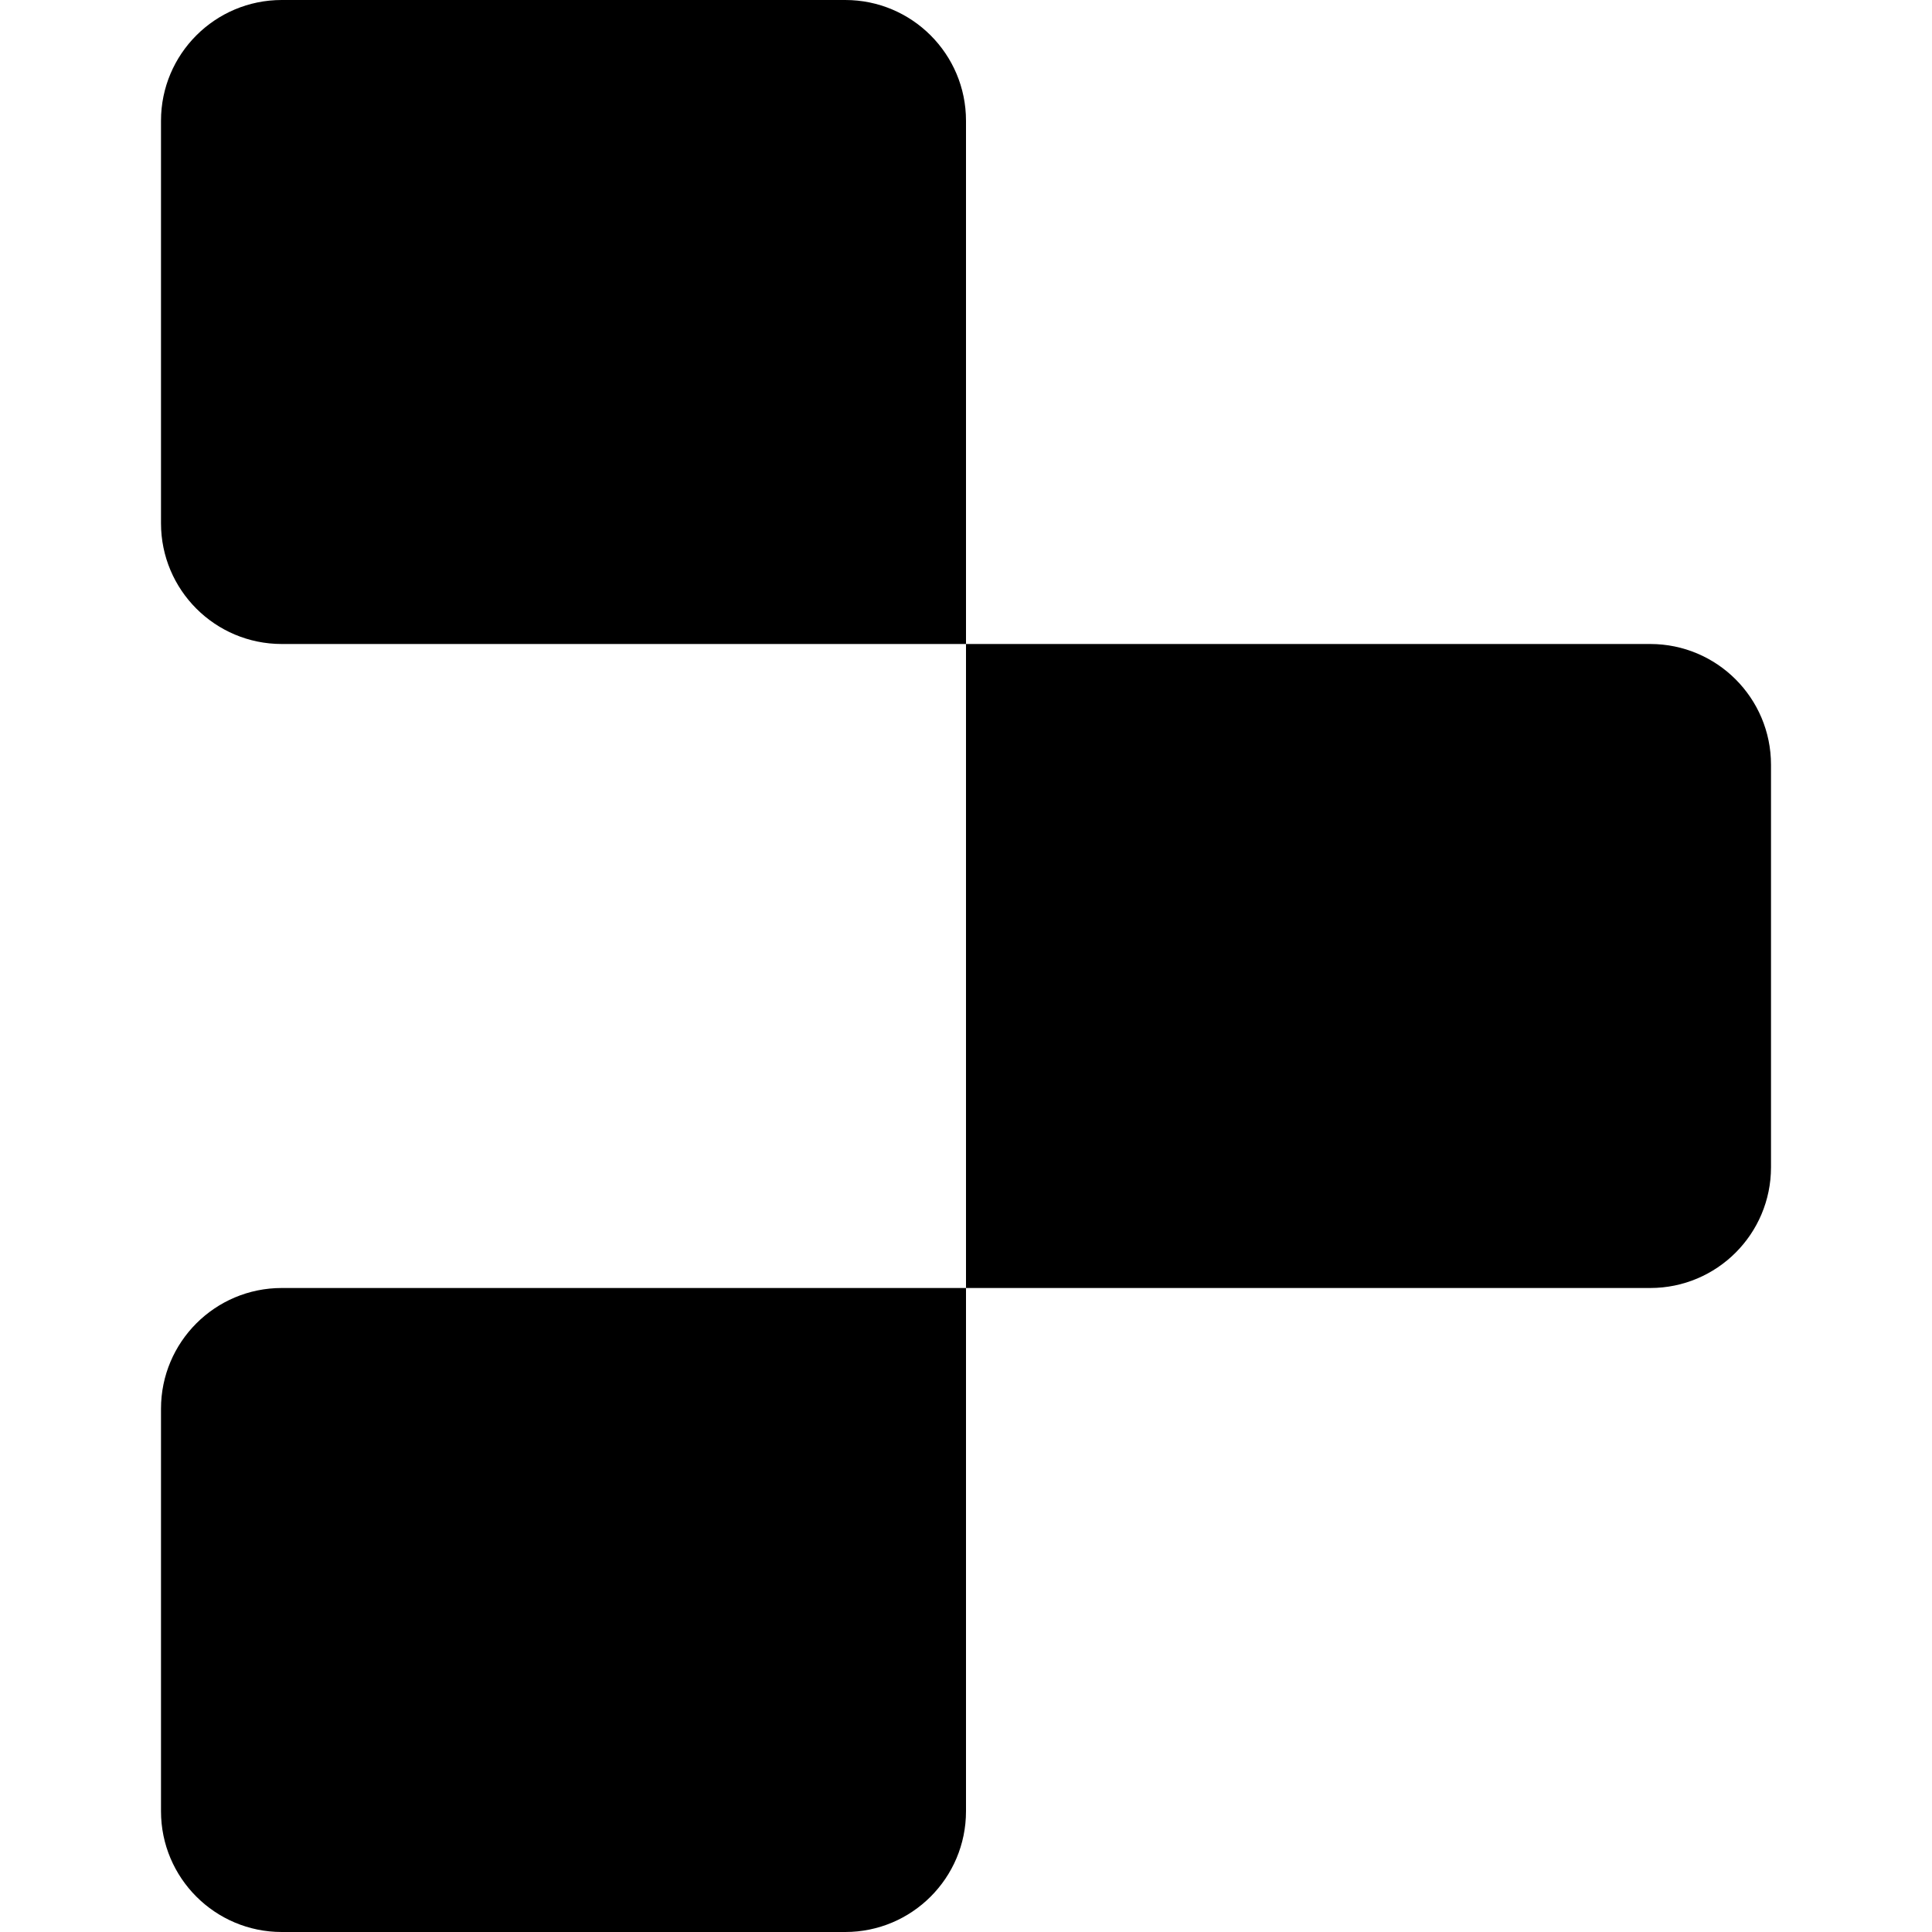
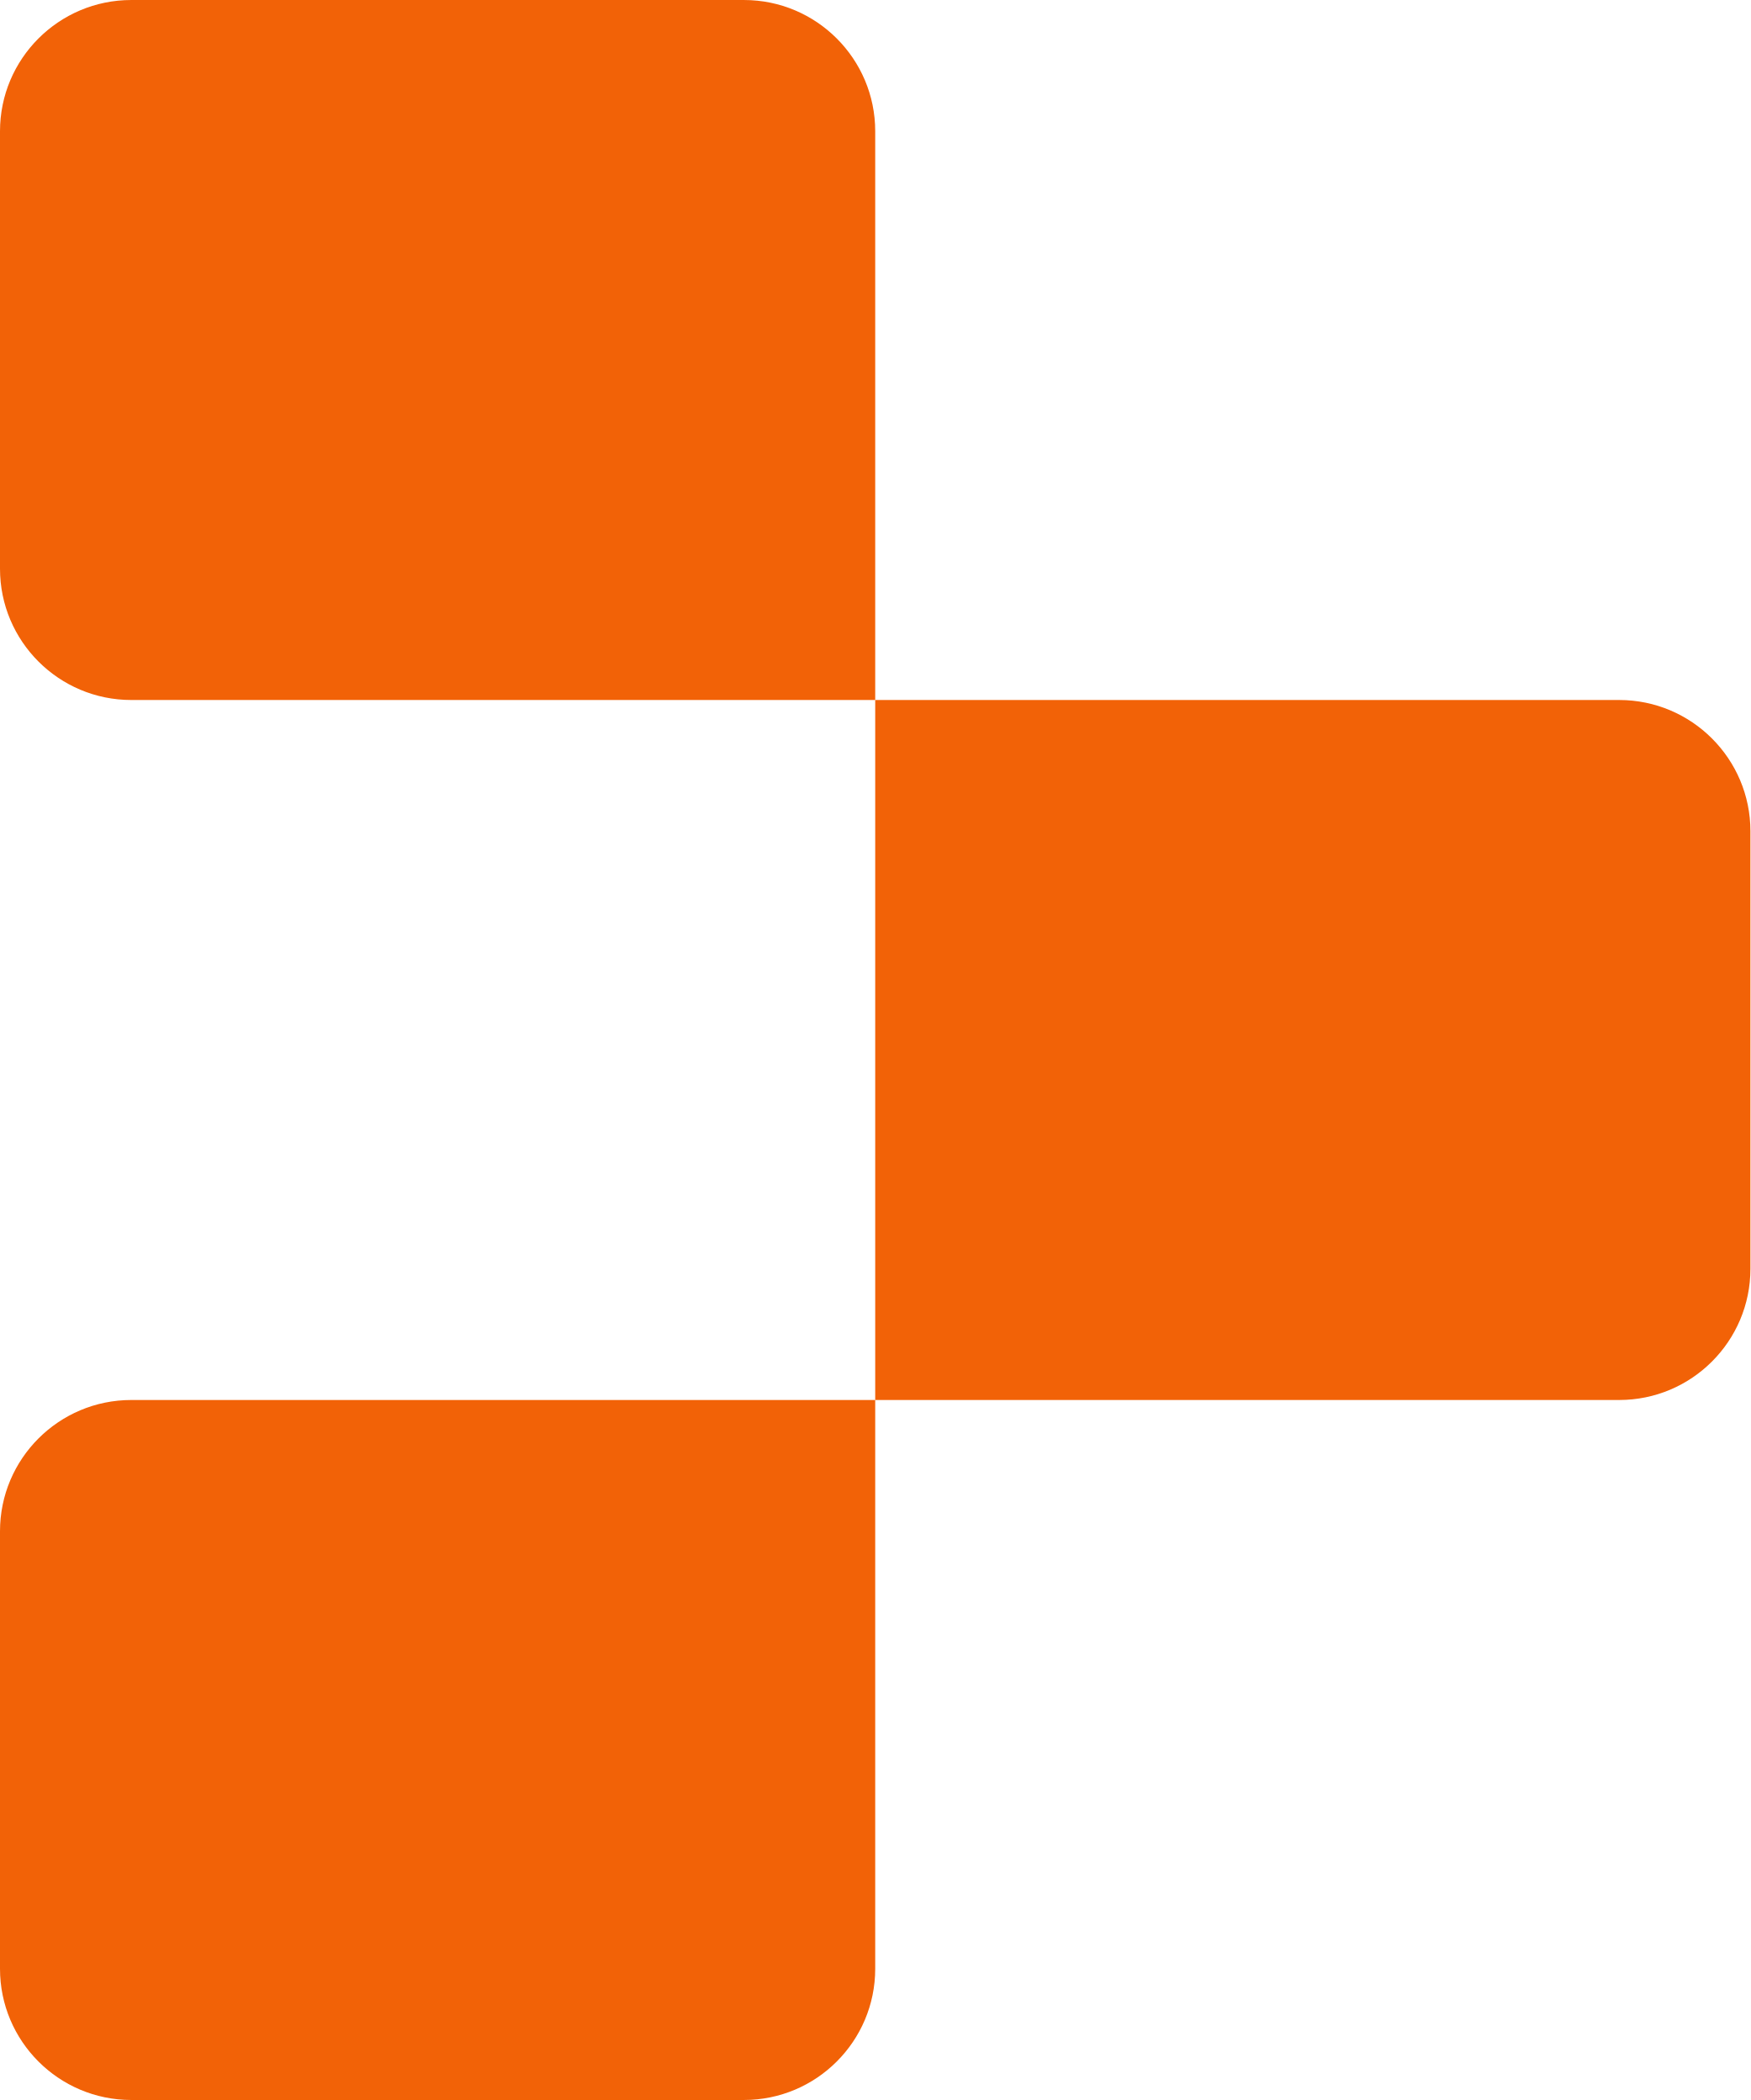
- <svg xmlns="http://www.w3.org/2000/svg" fill="currentColor" role="img" viewBox="0 0 24 24">
-   <path d="M2 1.5A1.5 1.5 0 0 1 3.5 0h7A1.5 1.5 0 0 1 12 1.5V8H3.5A1.5 1.5 0 0 1 2 6.5ZM12 8h8.5A1.5 1.5 0 0 1 22 9.5v5a1.5 1.5 0 0 1-1.5 1.5H12ZM2 17.5A1.5 1.5 0 0 1 3.5 16H12v6.5a1.5 1.5 0 0 1-1.5 1.5h-7A1.5 1.5 0 0 1 2 22.5Z" />
+ <svg xmlns="http://www.w3.org/2000/svg" width="53.333" height="64" viewBox="0 0 20 24" fill="none">
+   <path d="M0 1.5C0 0.672 0.672 0 1.5 0H8.5C9.328 0 10 0.672 10 1.5V8H1.5C0.672 8 0 7.328 0 6.5V1.5Z" fill="#F26207" />
+   <path d="M10 8H18.5C19.328 8 20 8.672 20 9.5V14.5C20 15.328 19.328 16 18.5 16H10V8Z" fill="#F26207" />
+   <path d="M0 17.5C0 16.672 0.672 16 1.5 16H10V22.5C10 23.328 9.328 24 8.5 24H1.5C0.672 24 0 23.328 0 22.5V17.5Z" fill="#F26207" />
</svg>
